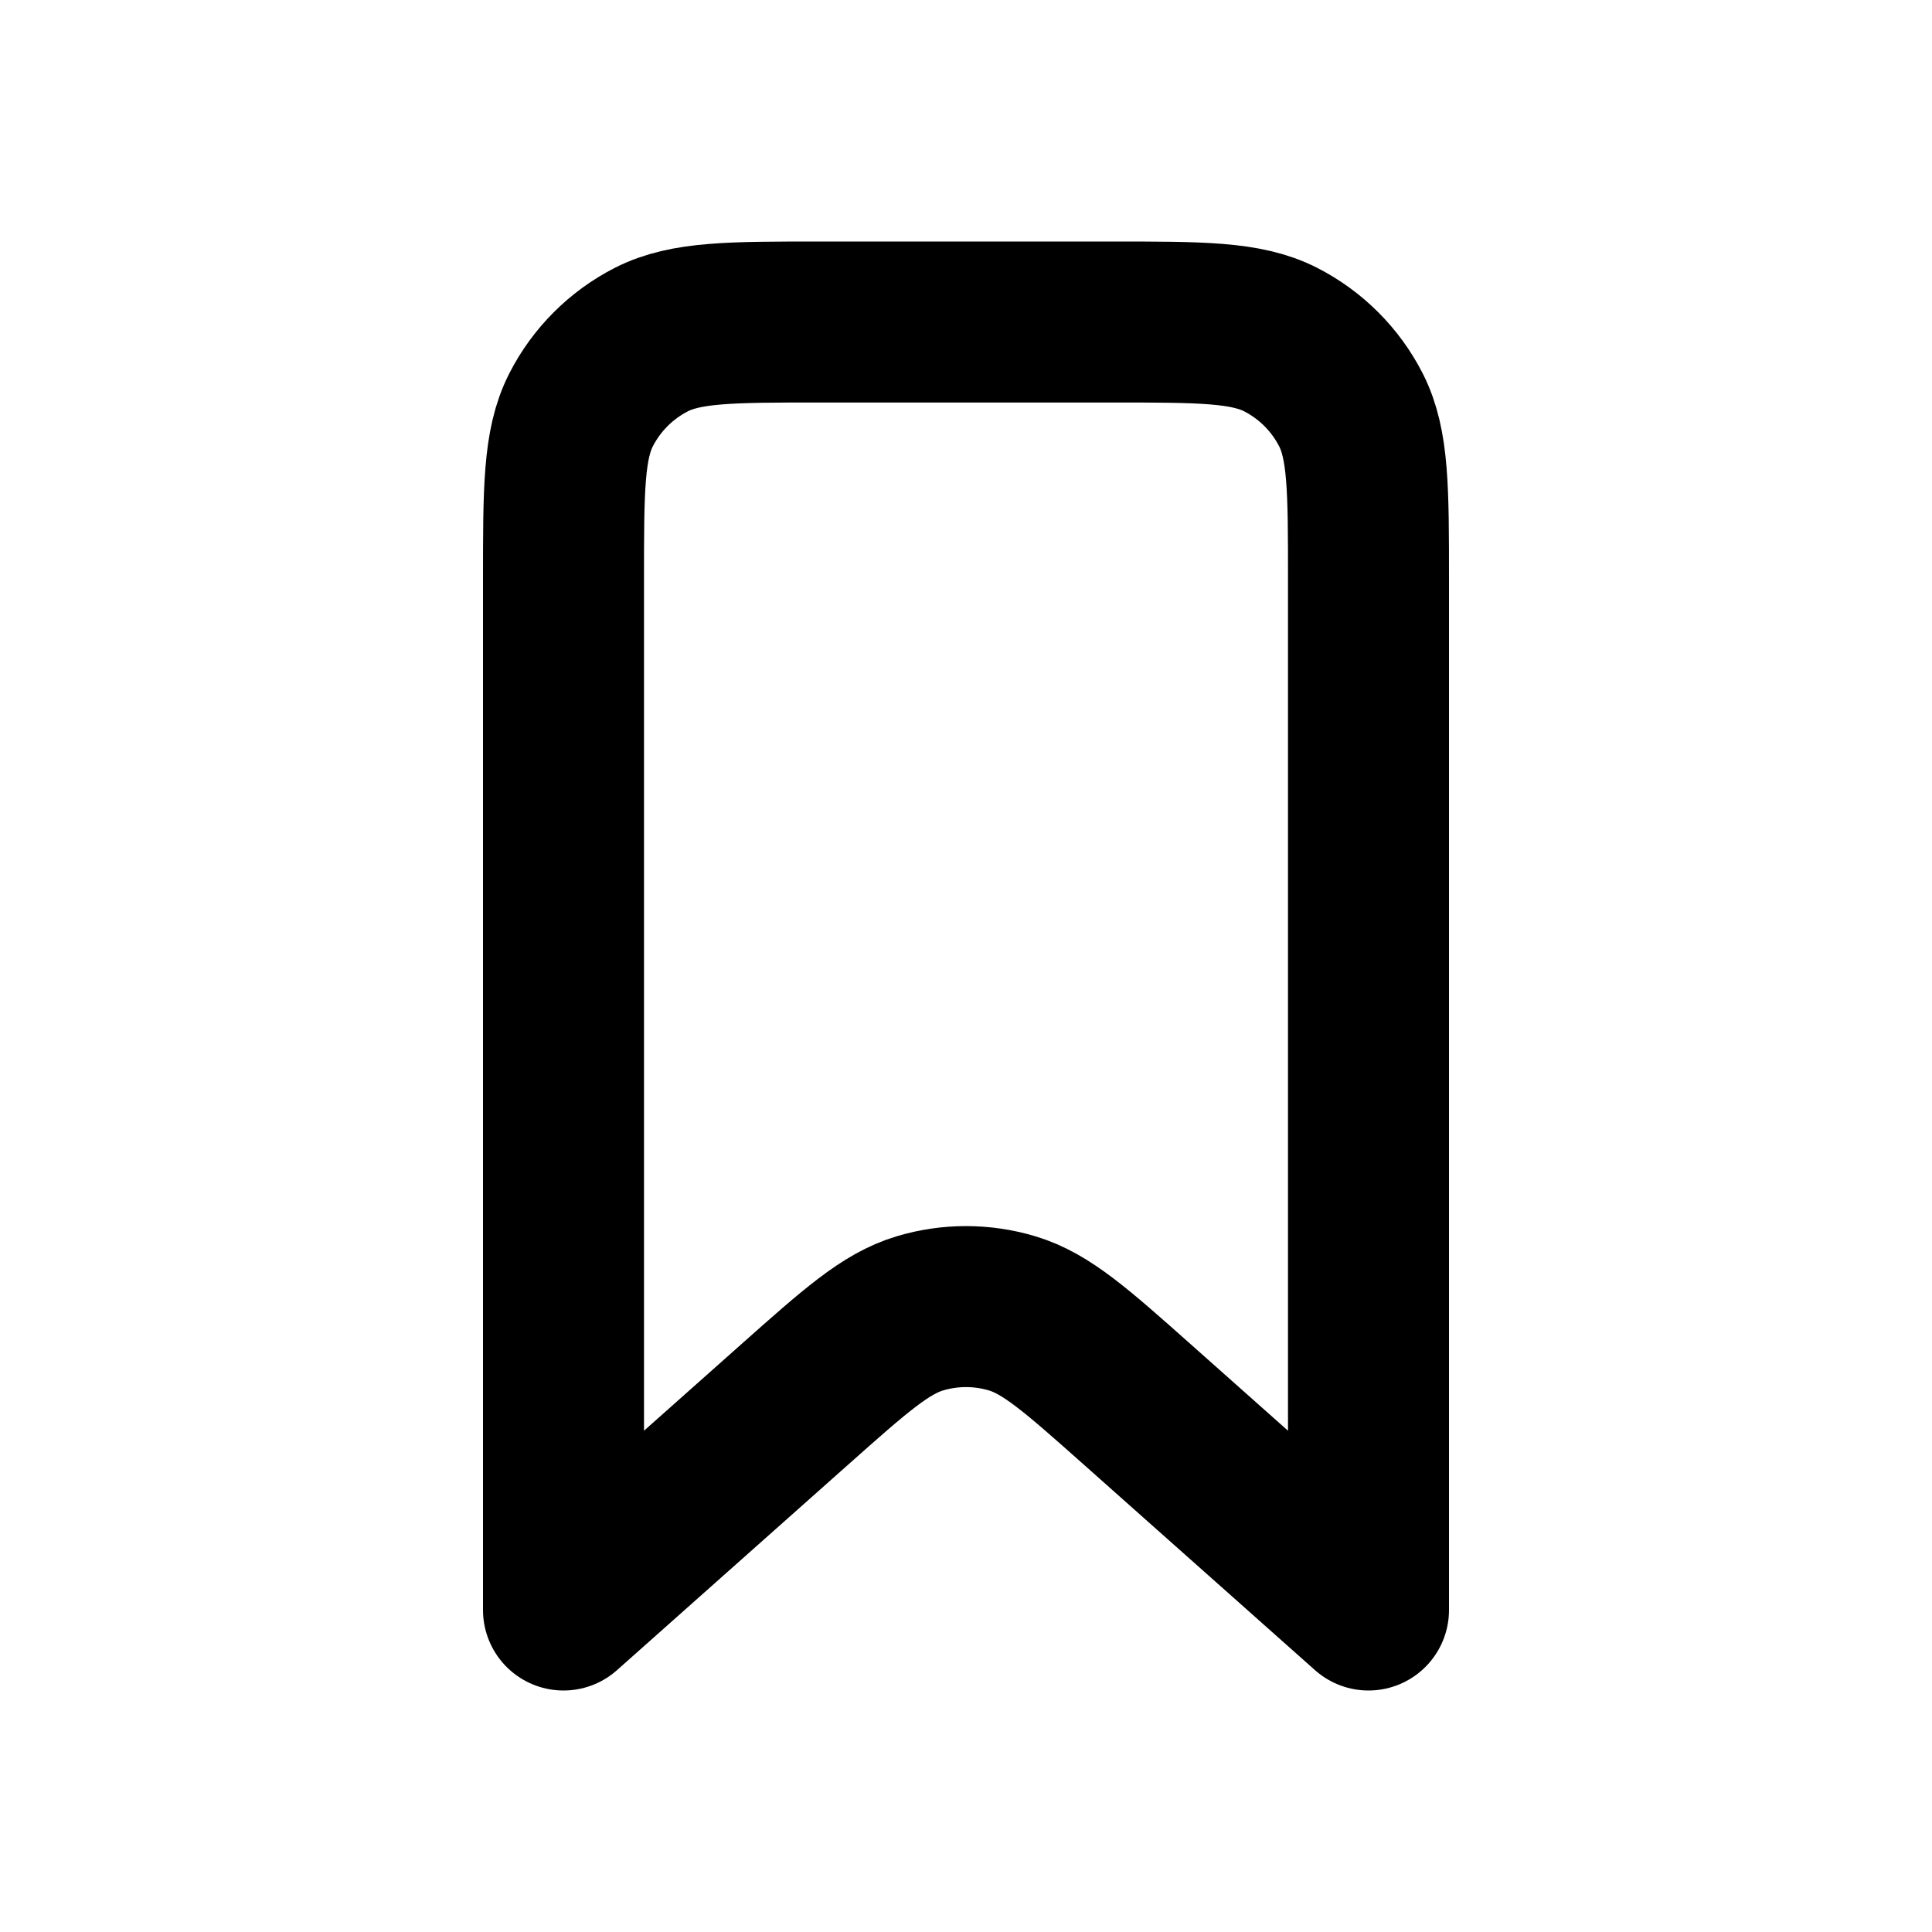
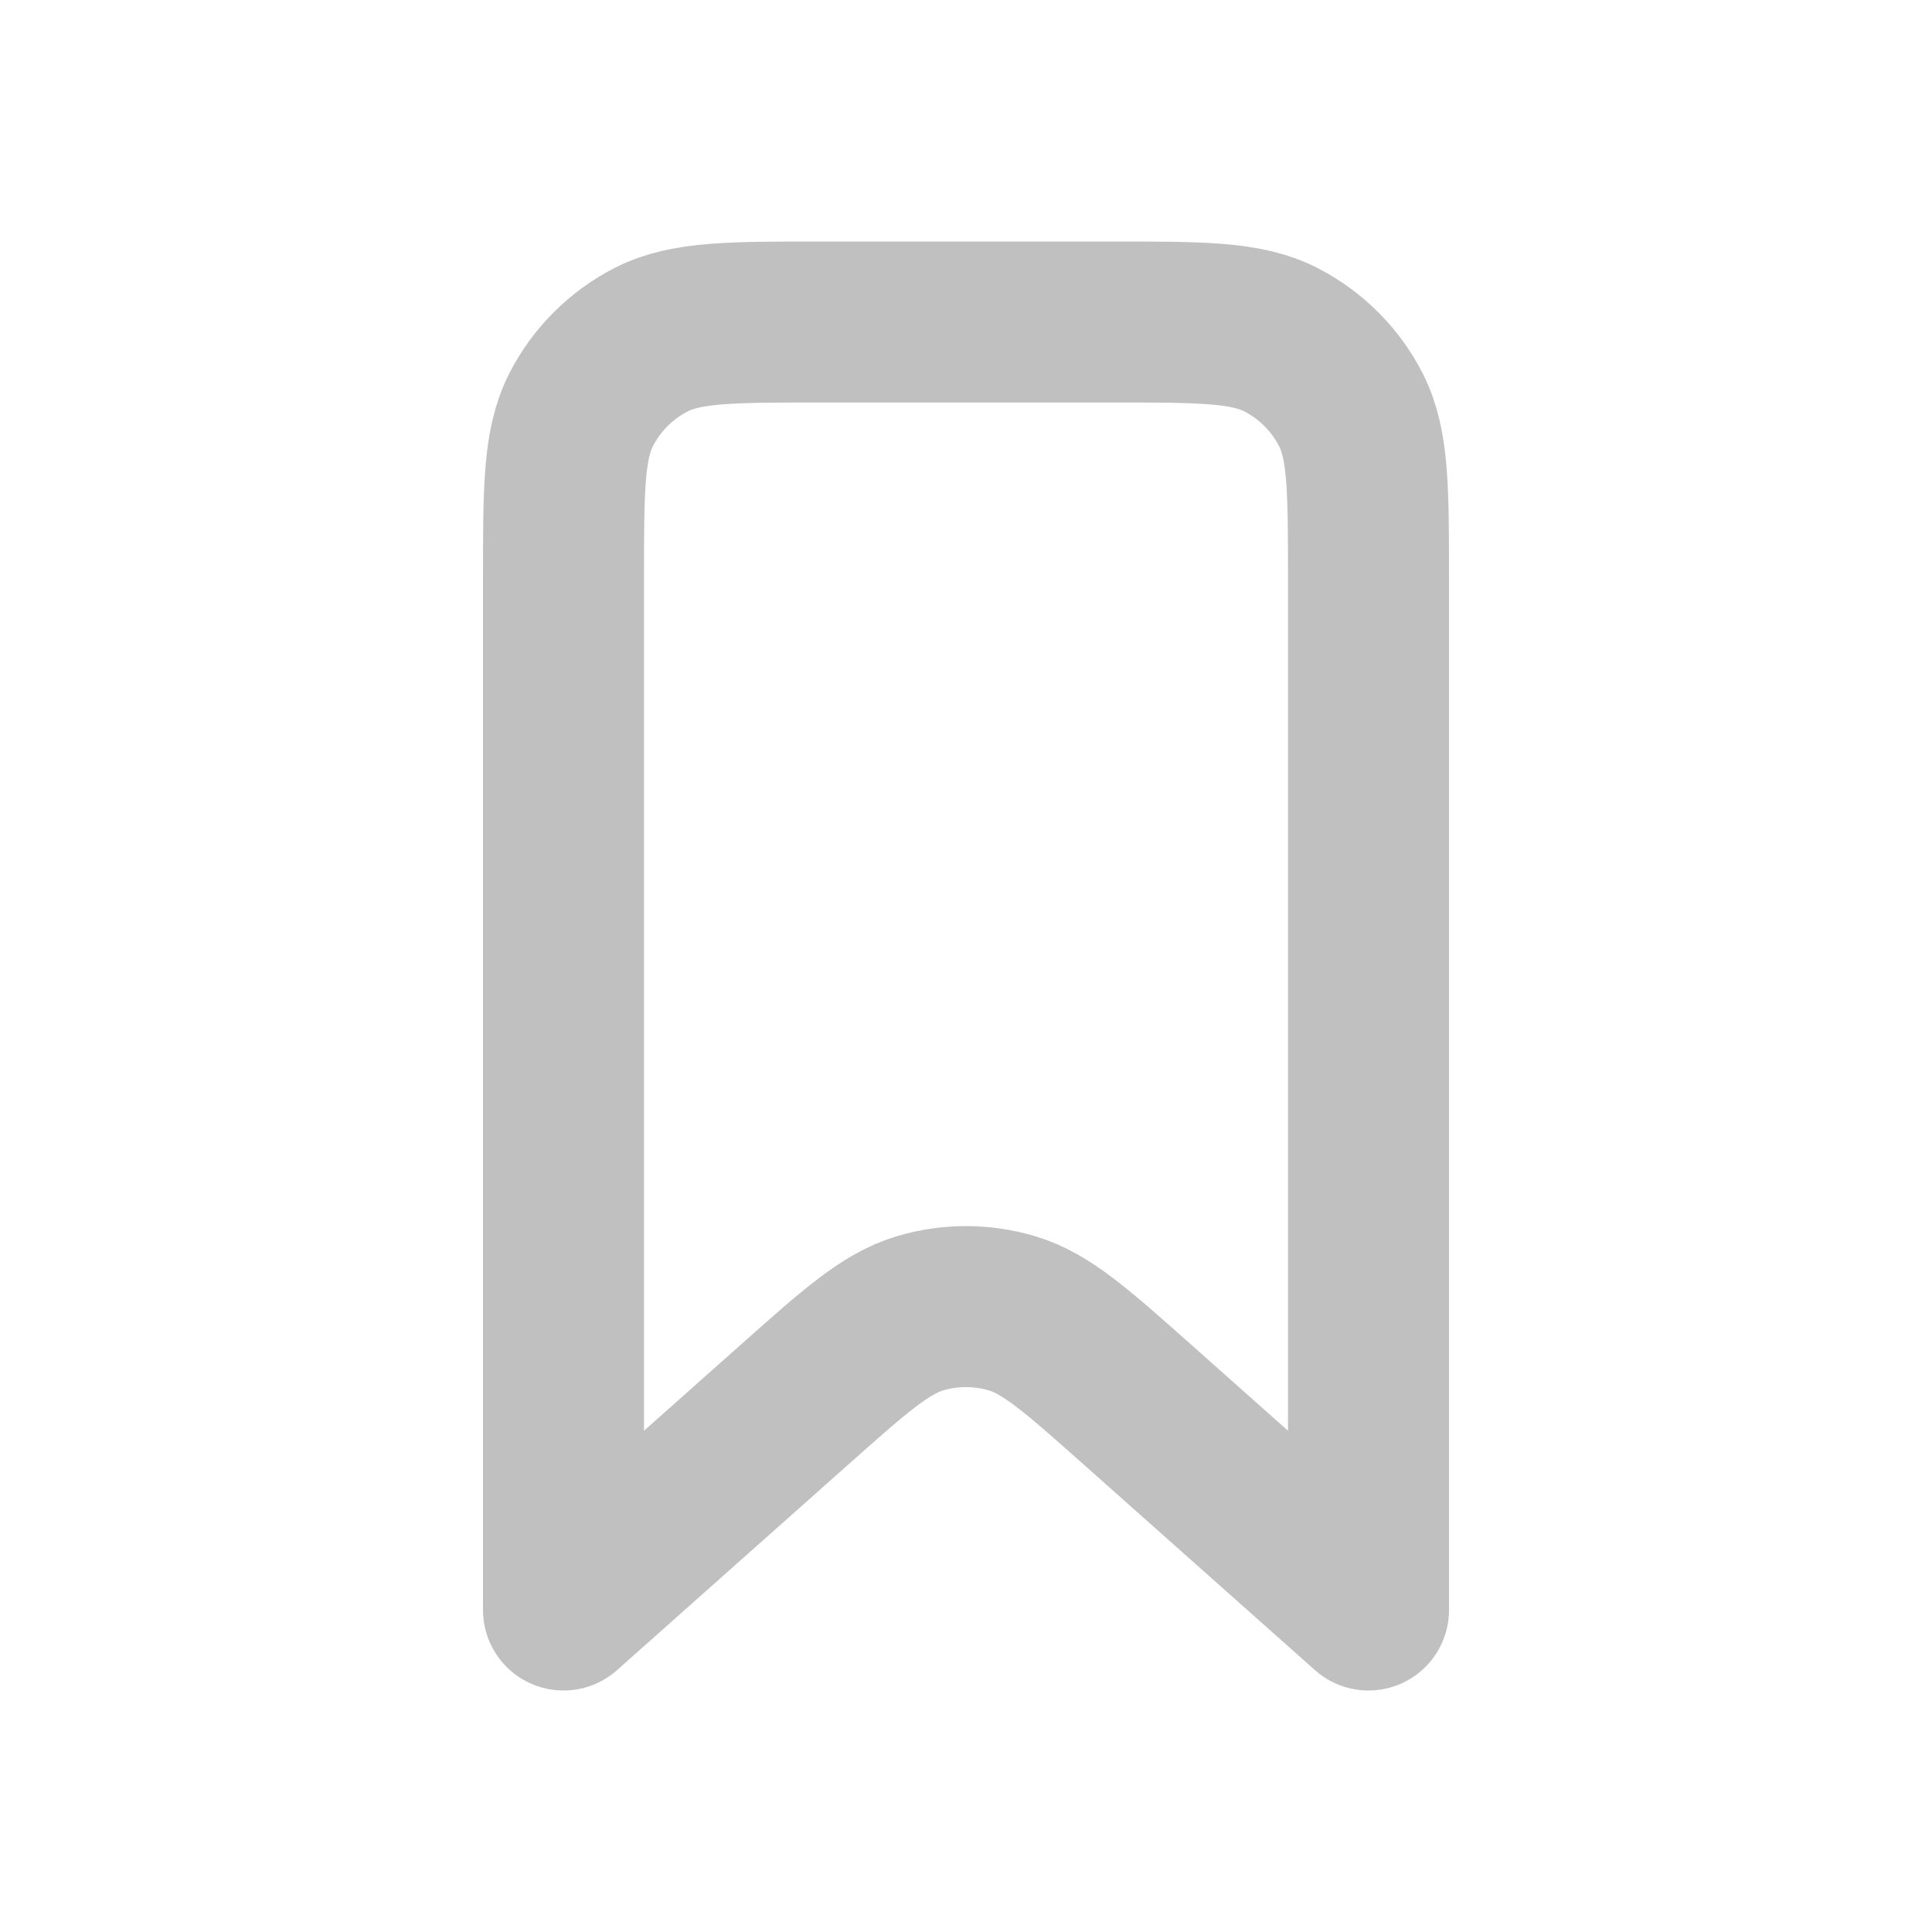
<svg xmlns="http://www.w3.org/2000/svg" width="800px" height="800px" viewBox="0 0 24 24" fill="none">
-   <path d="M7 7.2C7 6.08 7 5.52 7.218 5.092C7.41 4.716 7.716 4.41 8.092 4.218C8.52 4 9.08 4 10.2 4H13.8C14.92 4 15.48 4 15.908 4.218C16.284 4.41 16.59 4.716 16.782 5.092C17 5.52 17 6.08 17 7.2V20L14.126 17.445C13.374 16.777 12.998 16.442 12.573 16.315C12.199 16.203 11.801 16.203 11.427 16.315C11.002 16.442 10.626 16.777 9.874 17.445L7 20V7.2Z" stroke="#000000" stroke-width="2" stroke-linecap="round" stroke-linejoin="round" />
+   <path d="M7 7.2C7 6.08 7 5.52 7.218 5.092C7.41 4.716 7.716 4.41 8.092 4.218C8.52 4 9.08 4 10.2 4H13.8C14.92 4 15.48 4 15.908 4.218C16.284 4.41 16.59 4.716 16.782 5.092C17 5.52 17 6.08 17 7.2V20L14.126 17.445C13.374 16.777 12.998 16.442 12.573 16.315C12.199 16.203 11.801 16.203 11.427 16.315C11.002 16.442 10.626 16.777 9.874 17.445L7 20V7.2Z" stroke="#c0c0c0" stroke-width="2" stroke-linecap="round" stroke-linejoin="round" />
</svg>
